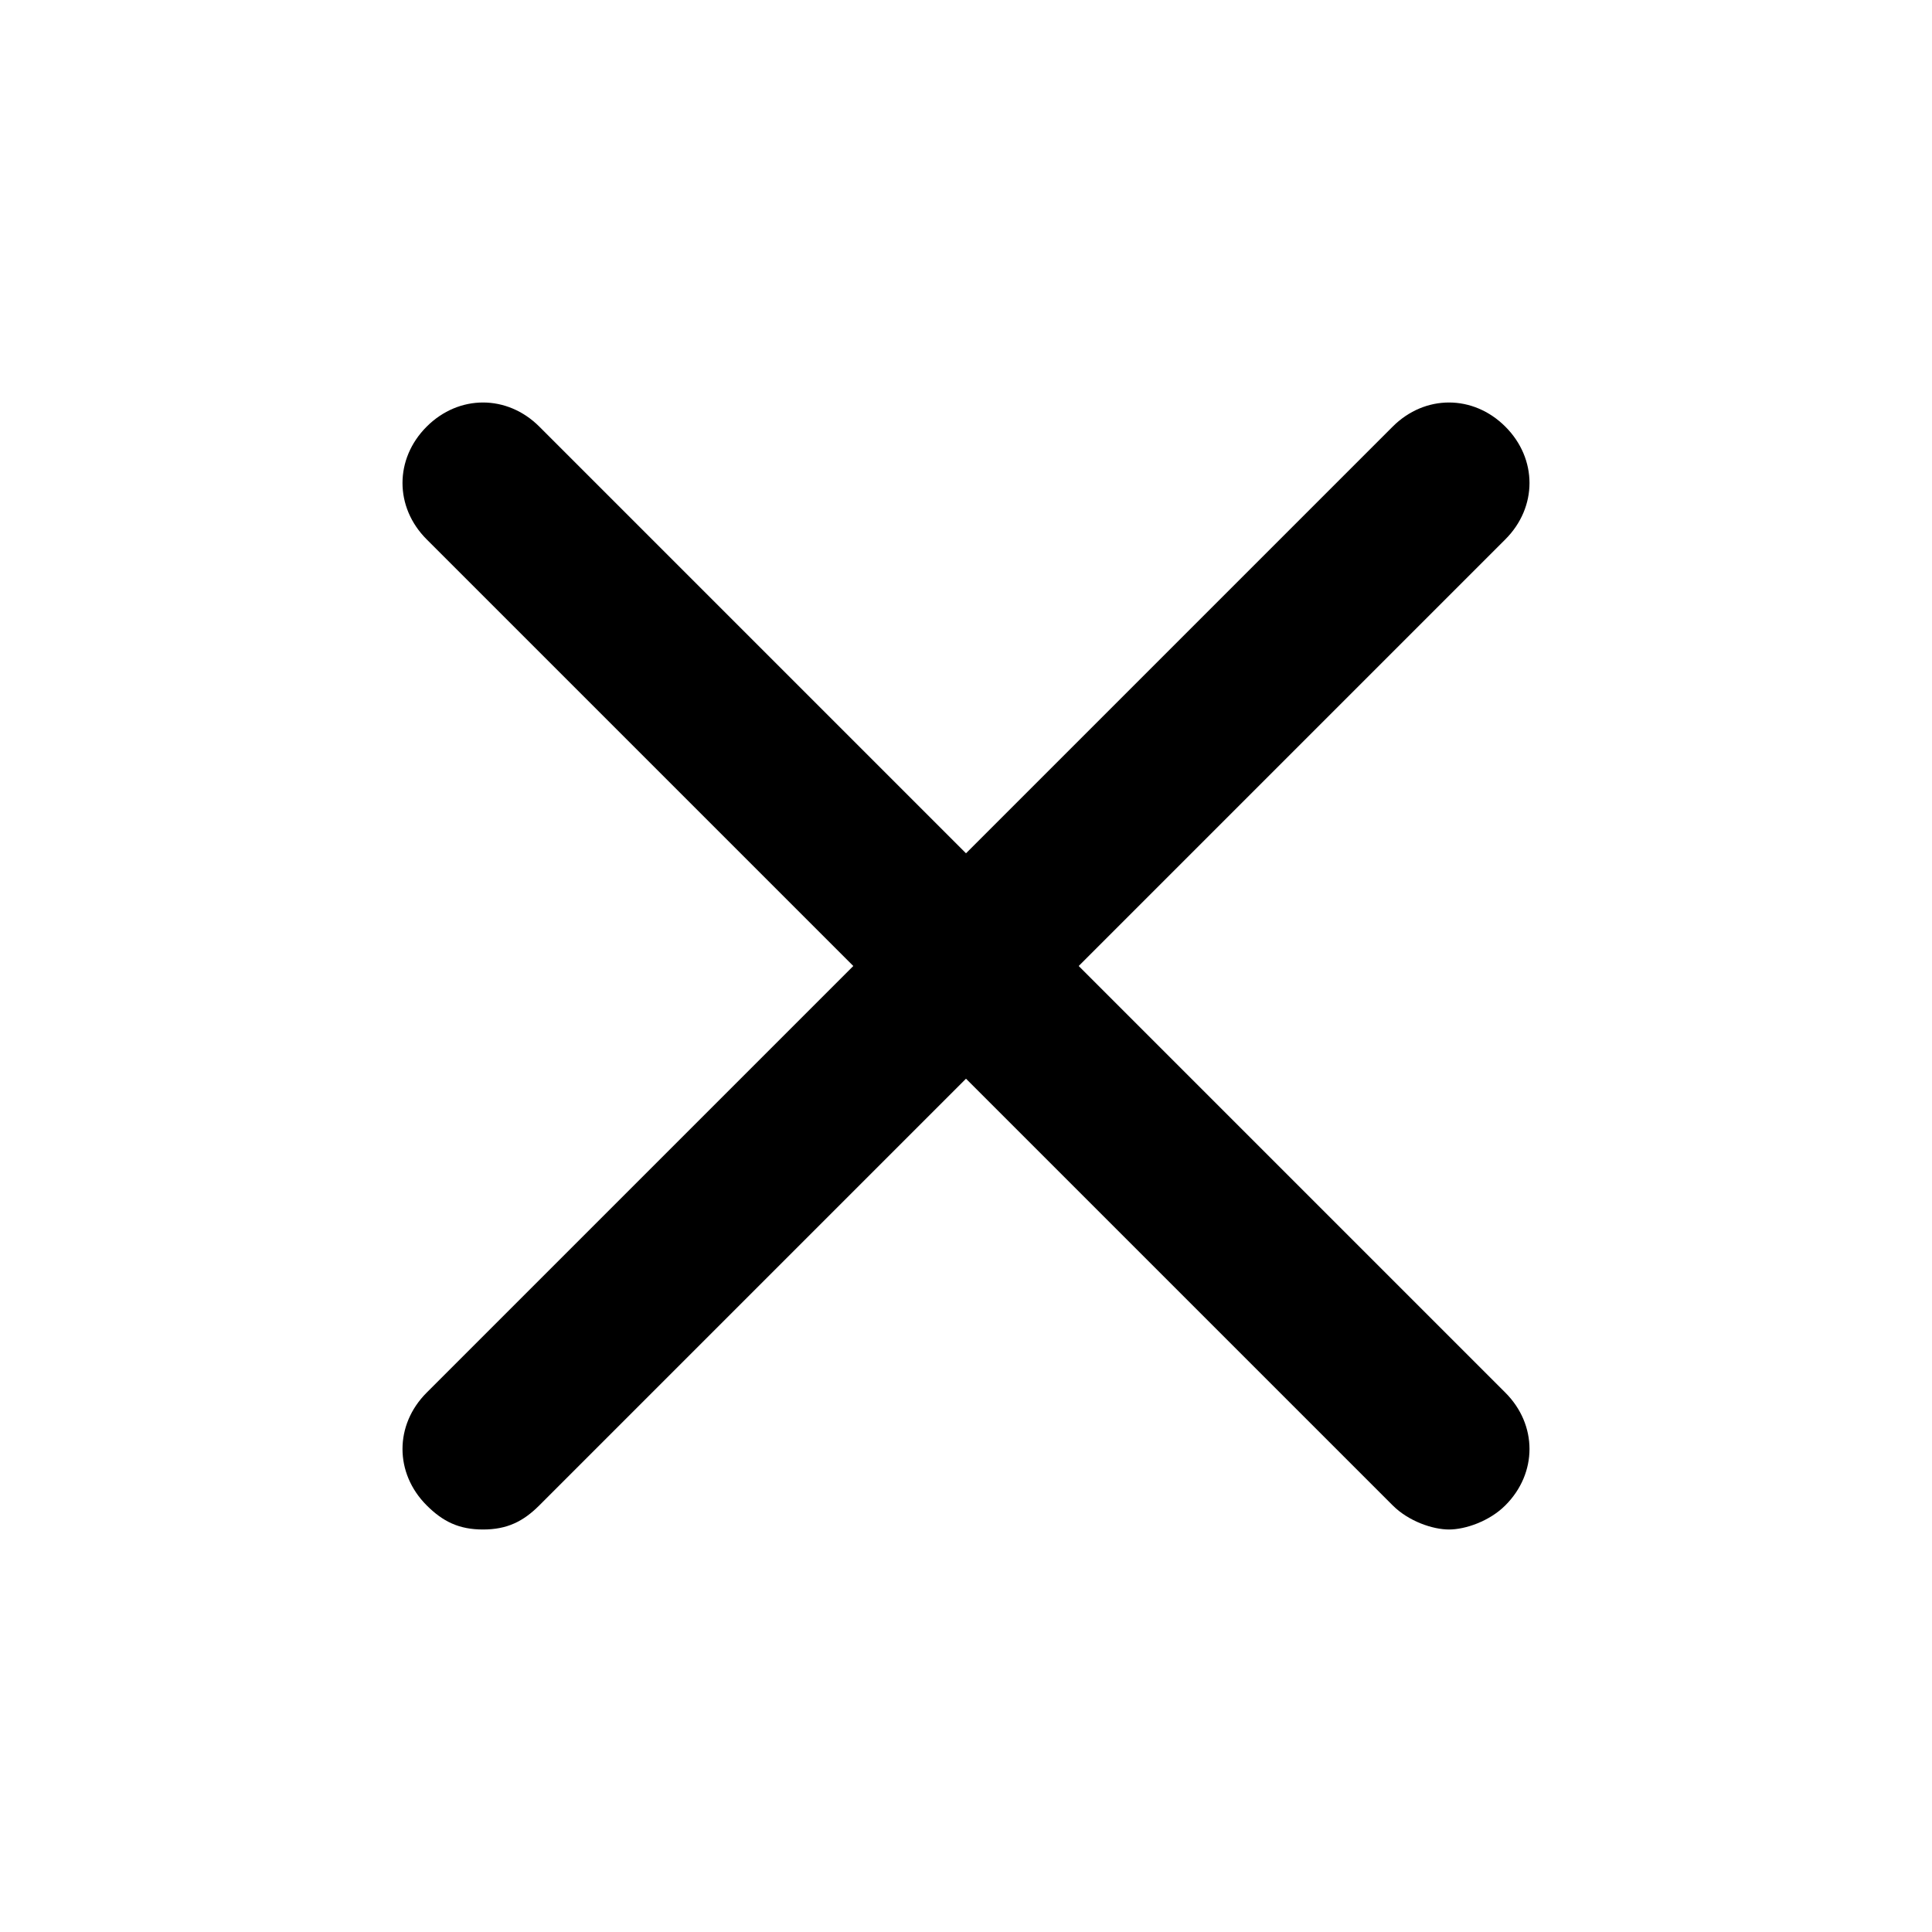
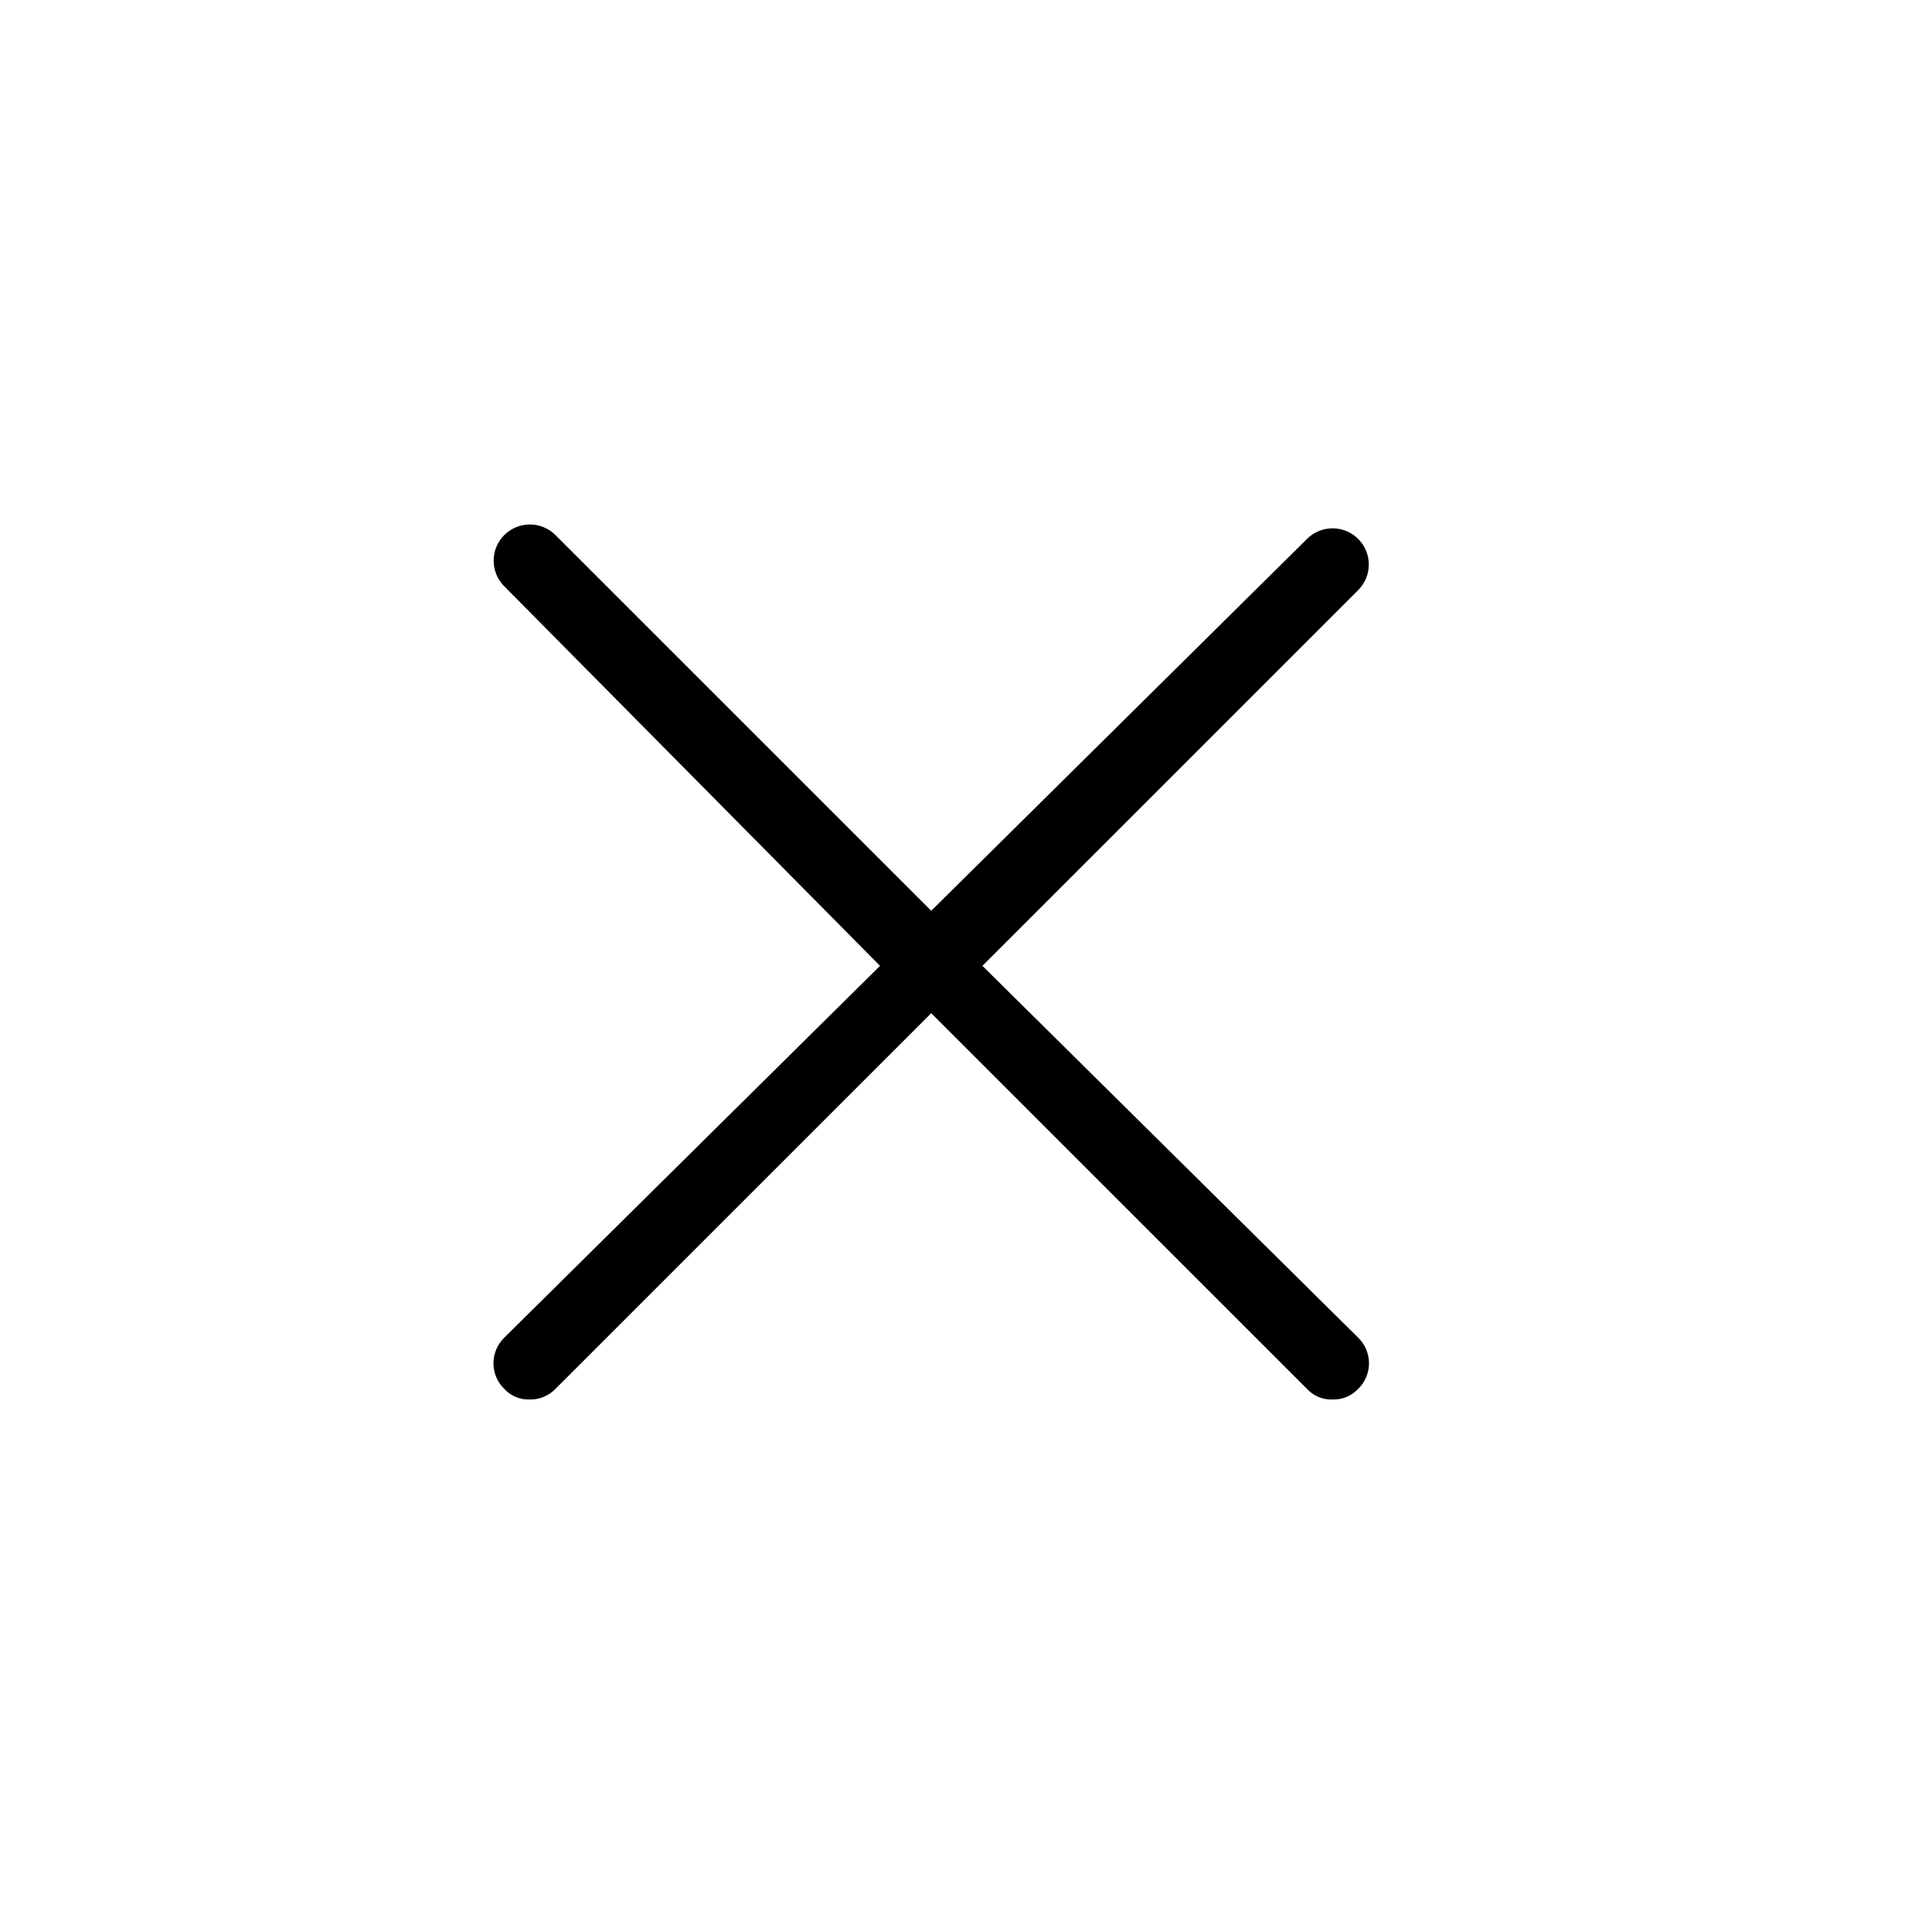
- <svg xmlns="http://www.w3.org/2000/svg" style="enable-background:new 0 0 24 24;" version="1.1" viewBox="0 0 24 24" xml:space="preserve">
-   <style type="text/css">
- 	.st0{opacity:0.2;fill:none;stroke:#000000;stroke-width:5.000000e-02;stroke-miterlimit:10;}
- </style>
-   <g id="grid_system" />
-   <g id="_icons">
-     <path d="M5.3,18.7C5.5,18.9,5.7,19,6,19s0.5-0.1,0.7-0.3l5.3-5.3l5.3,5.3c0.2,0.2,0.5,0.3,0.7,0.3s0.5-0.1,0.7-0.3   c0.4-0.4,0.4-1,0-1.4L13.4,12l5.3-5.3c0.4-0.4,0.4-1,0-1.4s-1-0.4-1.4,0L12,10.6L6.7,5.3c-0.4-0.4-1-0.4-1.4,0s-0.4,1,0,1.4   l5.3,5.3l-5.3,5.3C4.9,17.7,4.9,18.3,5.3,18.7z" />
-   </g>
+ <svg xmlns="http://www.w3.org/2000/svg" data-name="Capa 1" id="Capa_1" viewBox="0 0 20 19.84">
+   <path d="M10.17,10l3.89-3.89a.37.37,0,1,0-.53-.53L9.64,9.43,5.75,5.54a.37.37,0,1,0-.53.53L9.11,10,5.22,13.85a.37.37,0,0,0,0,.53.34.34,0,0,0,.26.11.36.36,0,0,0,.27-.11l3.89-3.89,3.89,3.89a.34.34,0,0,0,.26.11.35.35,0,0,0,.27-.11.37.37,0,0,0,0-.53Z" />
</svg>
